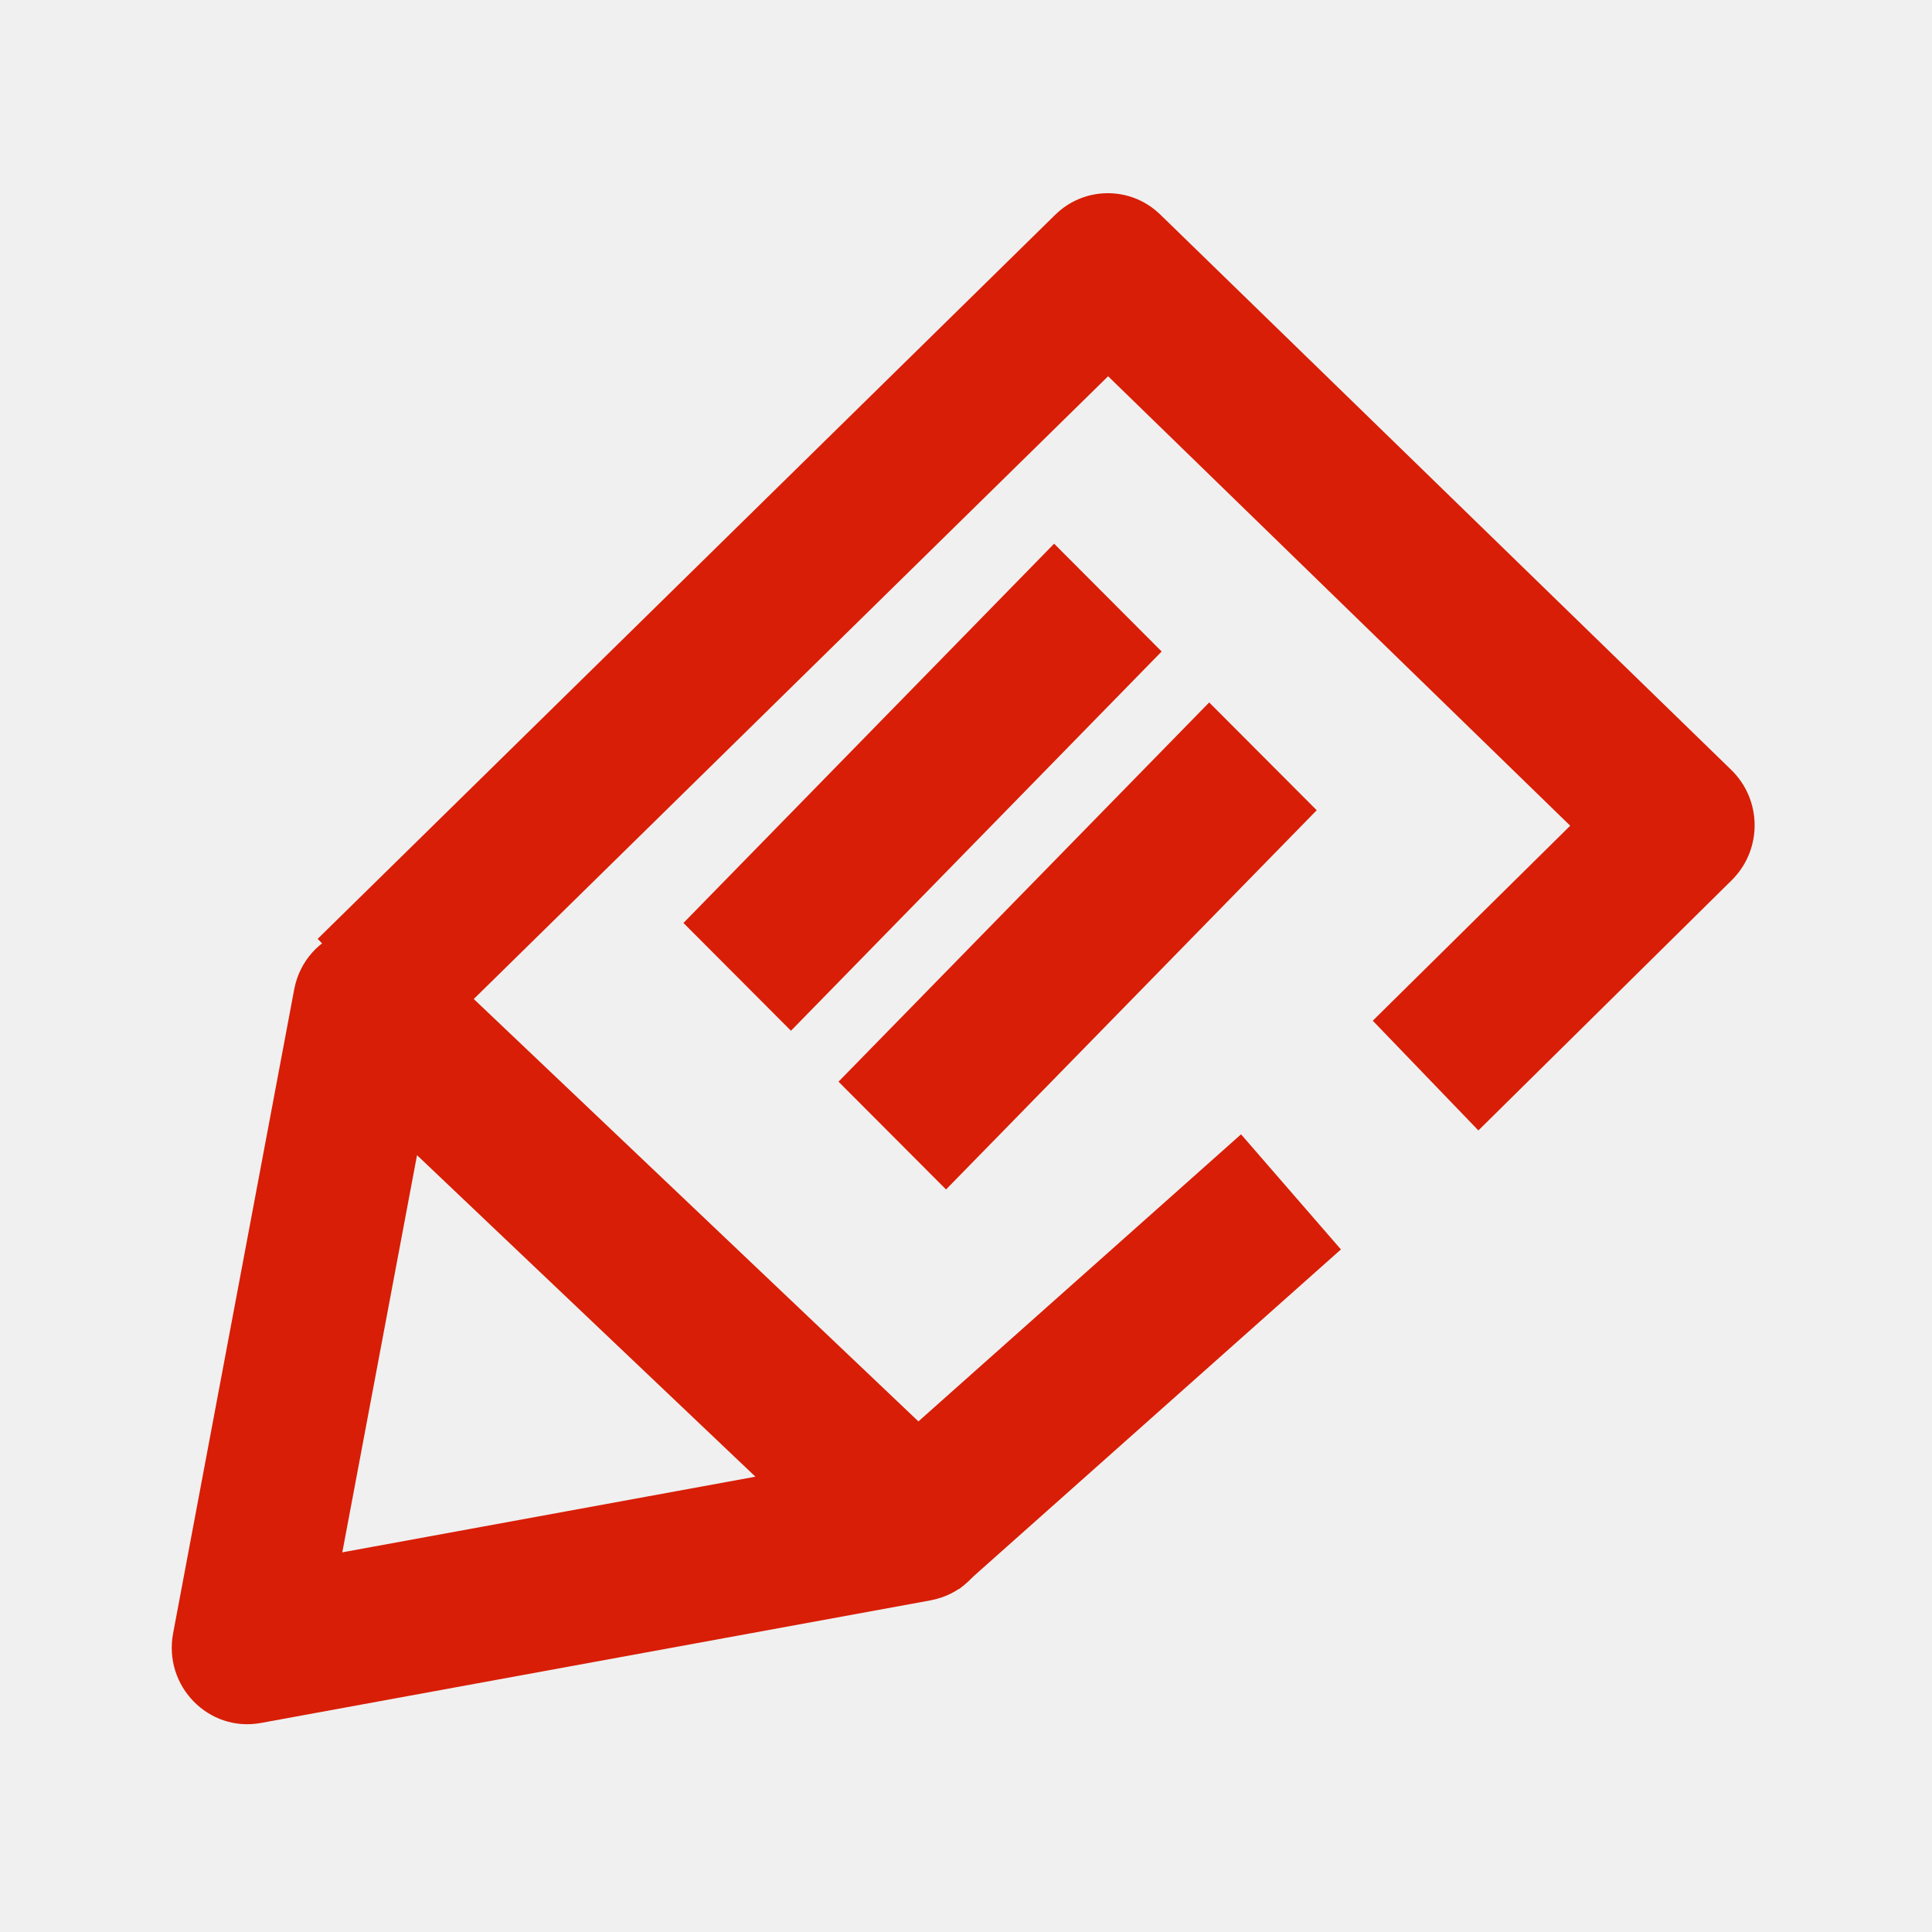
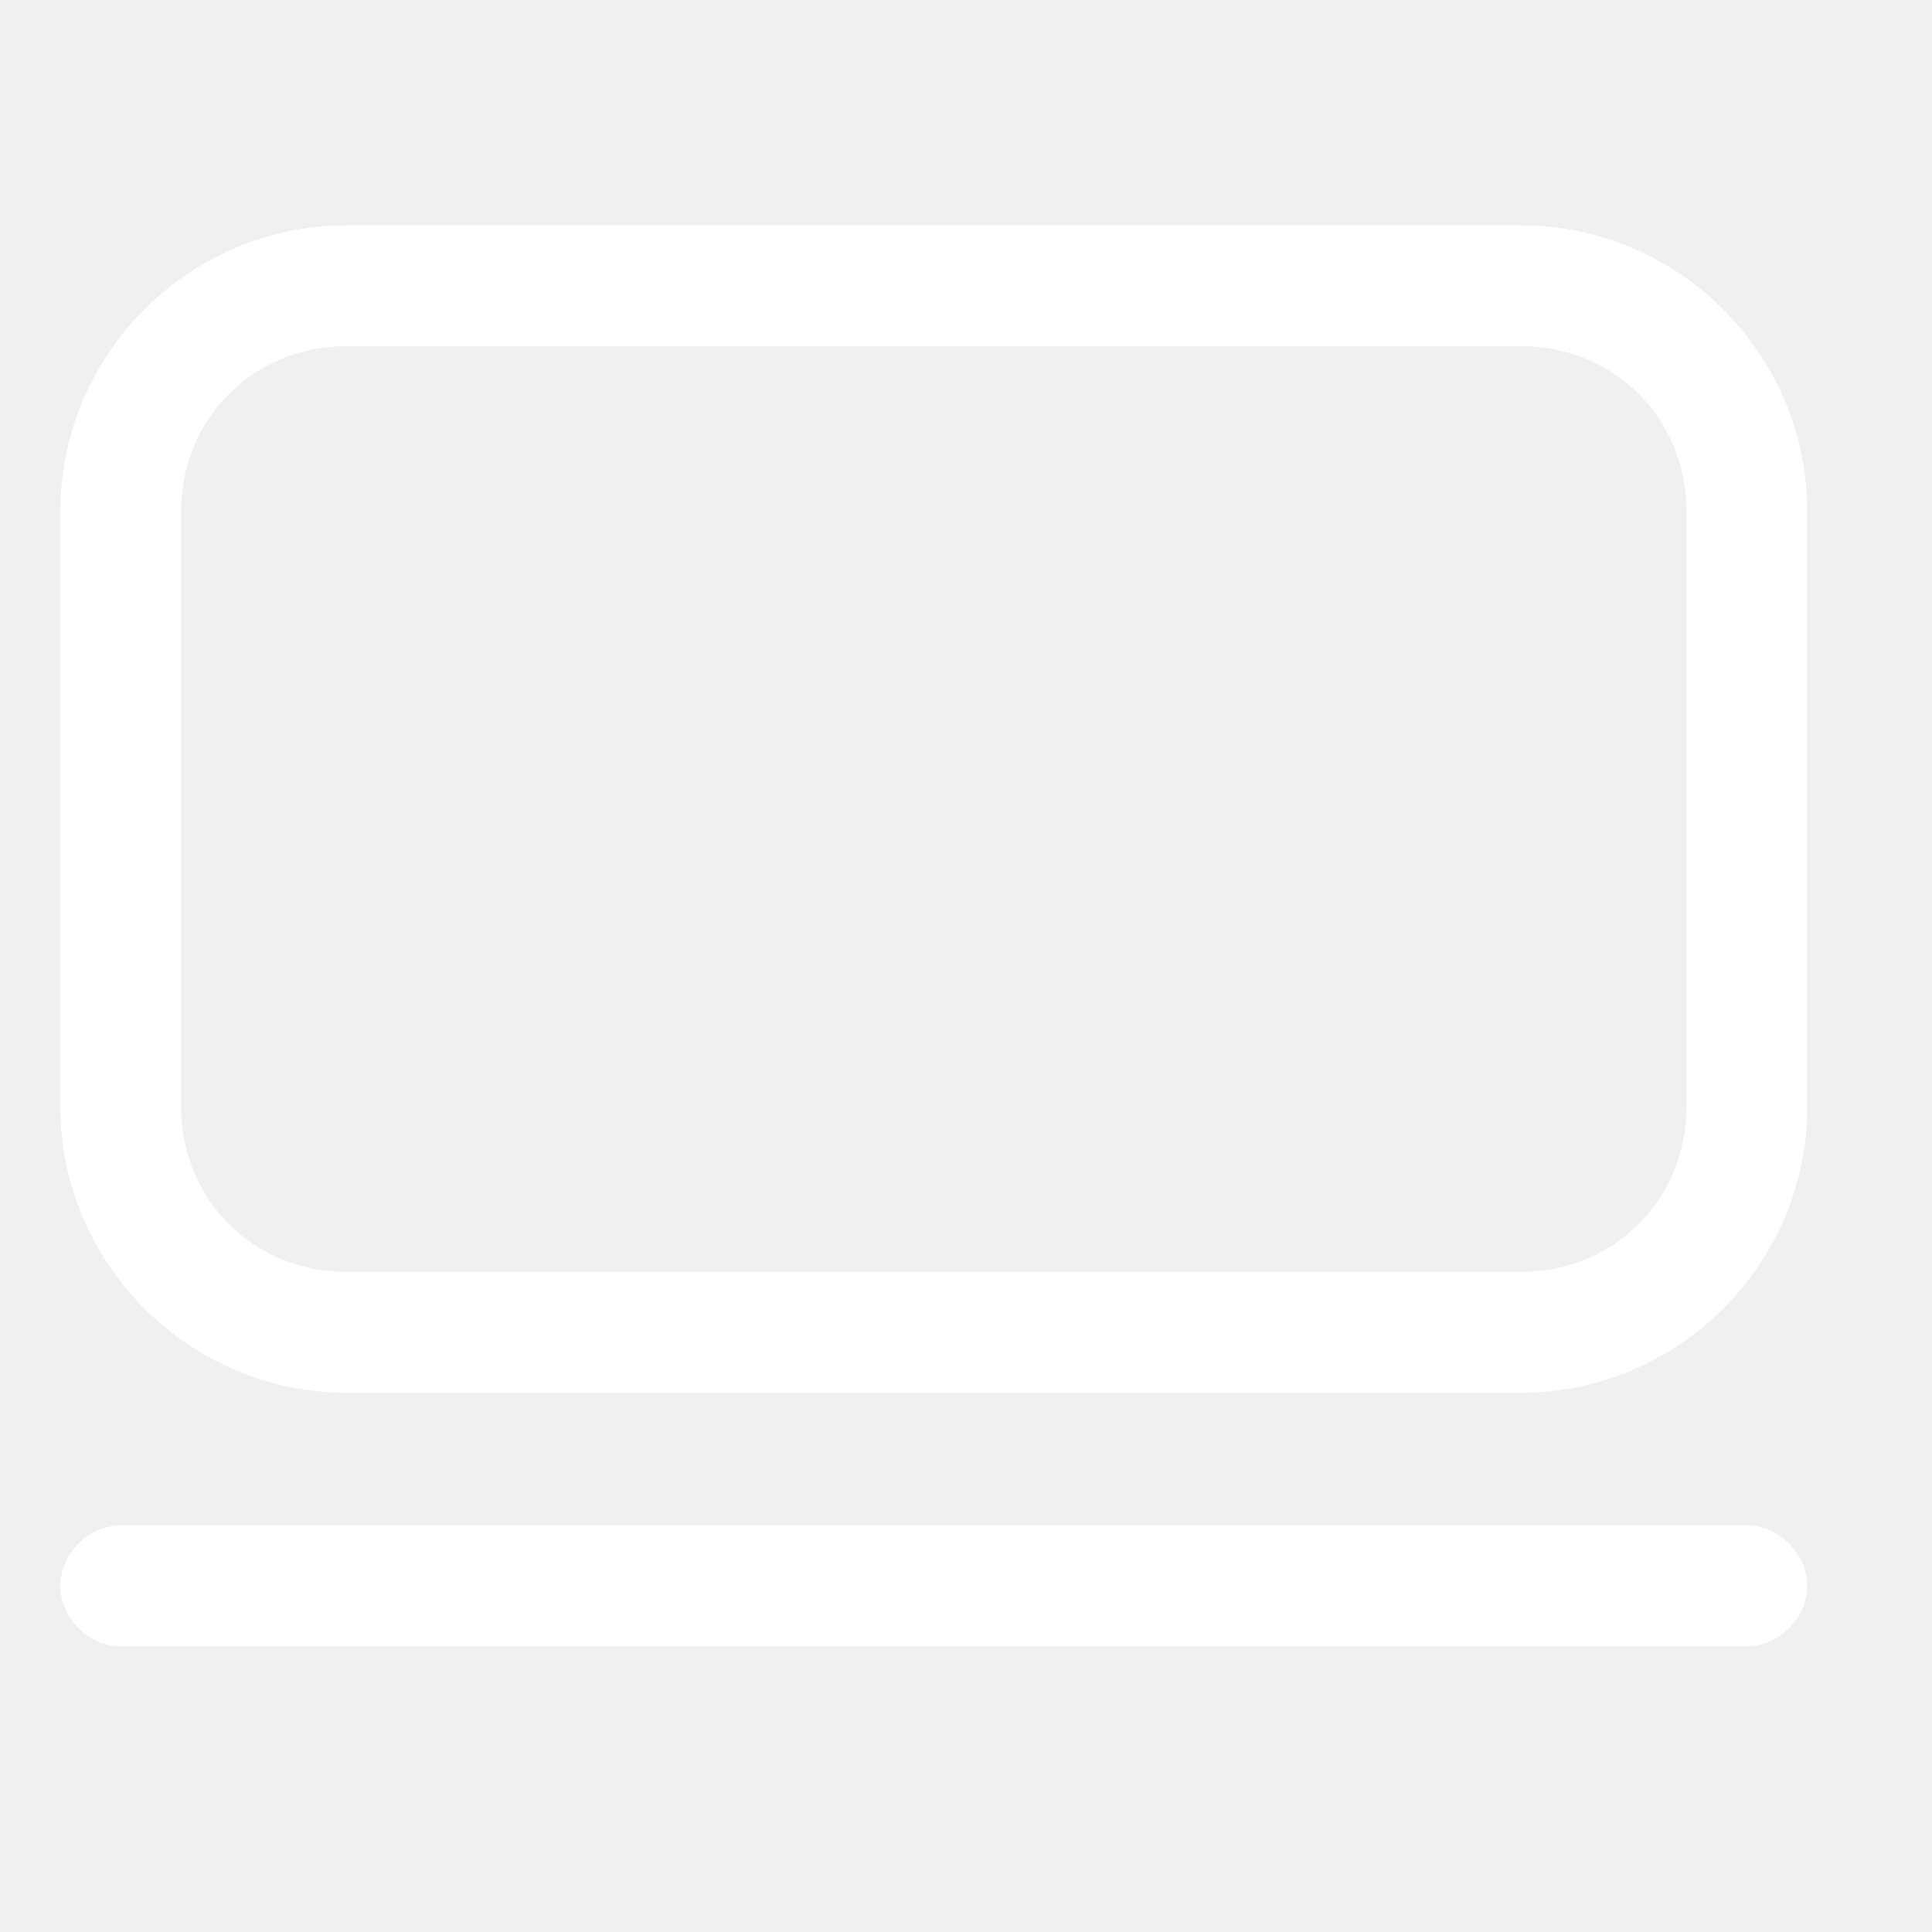
- <svg xmlns="http://www.w3.org/2000/svg" t="1698663452574" class="icon" viewBox="0 0 1024 1024" version="1.1" p-id="1769" width="200" height="200">
-   <path d="M155.904 524.544l-64.142 341.106c-5.276 27.989 18.816 52.622 46.507 47.559l354.83-64.967c32.427-5.945 44.316-46.763 20.295-69.589L222.706 502.514c-23.04-21.902-60.9-9.429-66.802 22.03z m65.124 87.723l179.371 170.411-218.965 40.092 39.595-210.489z" fill="#d81e06" p-id="1770" />
-   <path d="M559.289 113.849a39.723 39.723 0 0 1 54.798-0.953l0.882 0.825 302.692 294.4a40.974 40.974 0 0 1 1.081 57.5l-0.853 0.868-134.315 132.665-55.979-58.155 104.647-103.353-244.921-238.222-363.136 356.494-55.808-58.311L559.289 113.835z" fill="#d81e06" p-id="1771" />
-   <path d="M558.706 288.171l56.988 57.145-196.466 201.003-56.988-57.131zM640.896 372.309l56.988 57.131-196.466 201.003-56.988-57.131z" fill="#d81e06" p-id="1772" />
-   <path d="M657.778 601.216l52.935 61.013L508.444 842.183l-52.907-61.013z" fill="#d81e06" p-id="1773" />
+ <svg xmlns="http://www.w3.org/2000/svg" t="1698897253428" class="icon" viewBox="0 0 1024 1024" version="1.1" p-id="5130" width="200" height="200">
+   <path d="M806.4 738.133H183.467c-83.2 0-151.467-68.267-151.467-151.467V270.933c0-83.2 68.267-151.467 151.467-151.467h622.933c83.2 0 151.467 68.267 151.467 151.467v315.733c0 83.2-68.267 151.467-151.467 151.467zM183.467 183.467c-49.067 0-87.467 38.4-87.467 87.467v315.733c0 49.067 38.4 87.467 87.467 87.467h622.933c49.067 0 87.467-38.4 87.467-87.467V270.933c0-49.067-38.4-87.467-87.467-87.467H183.467z" fill="#ffffff" p-id="5131" />
+   <path d="M925.867 872.533H64c-17.067 0-32-14.933-32-32s14.933-32 32-32h861.867c17.067 0 32 14.933 32 32s-14.933 32-32 32z" fill="#ffffff" p-id="5132" />
</svg>
